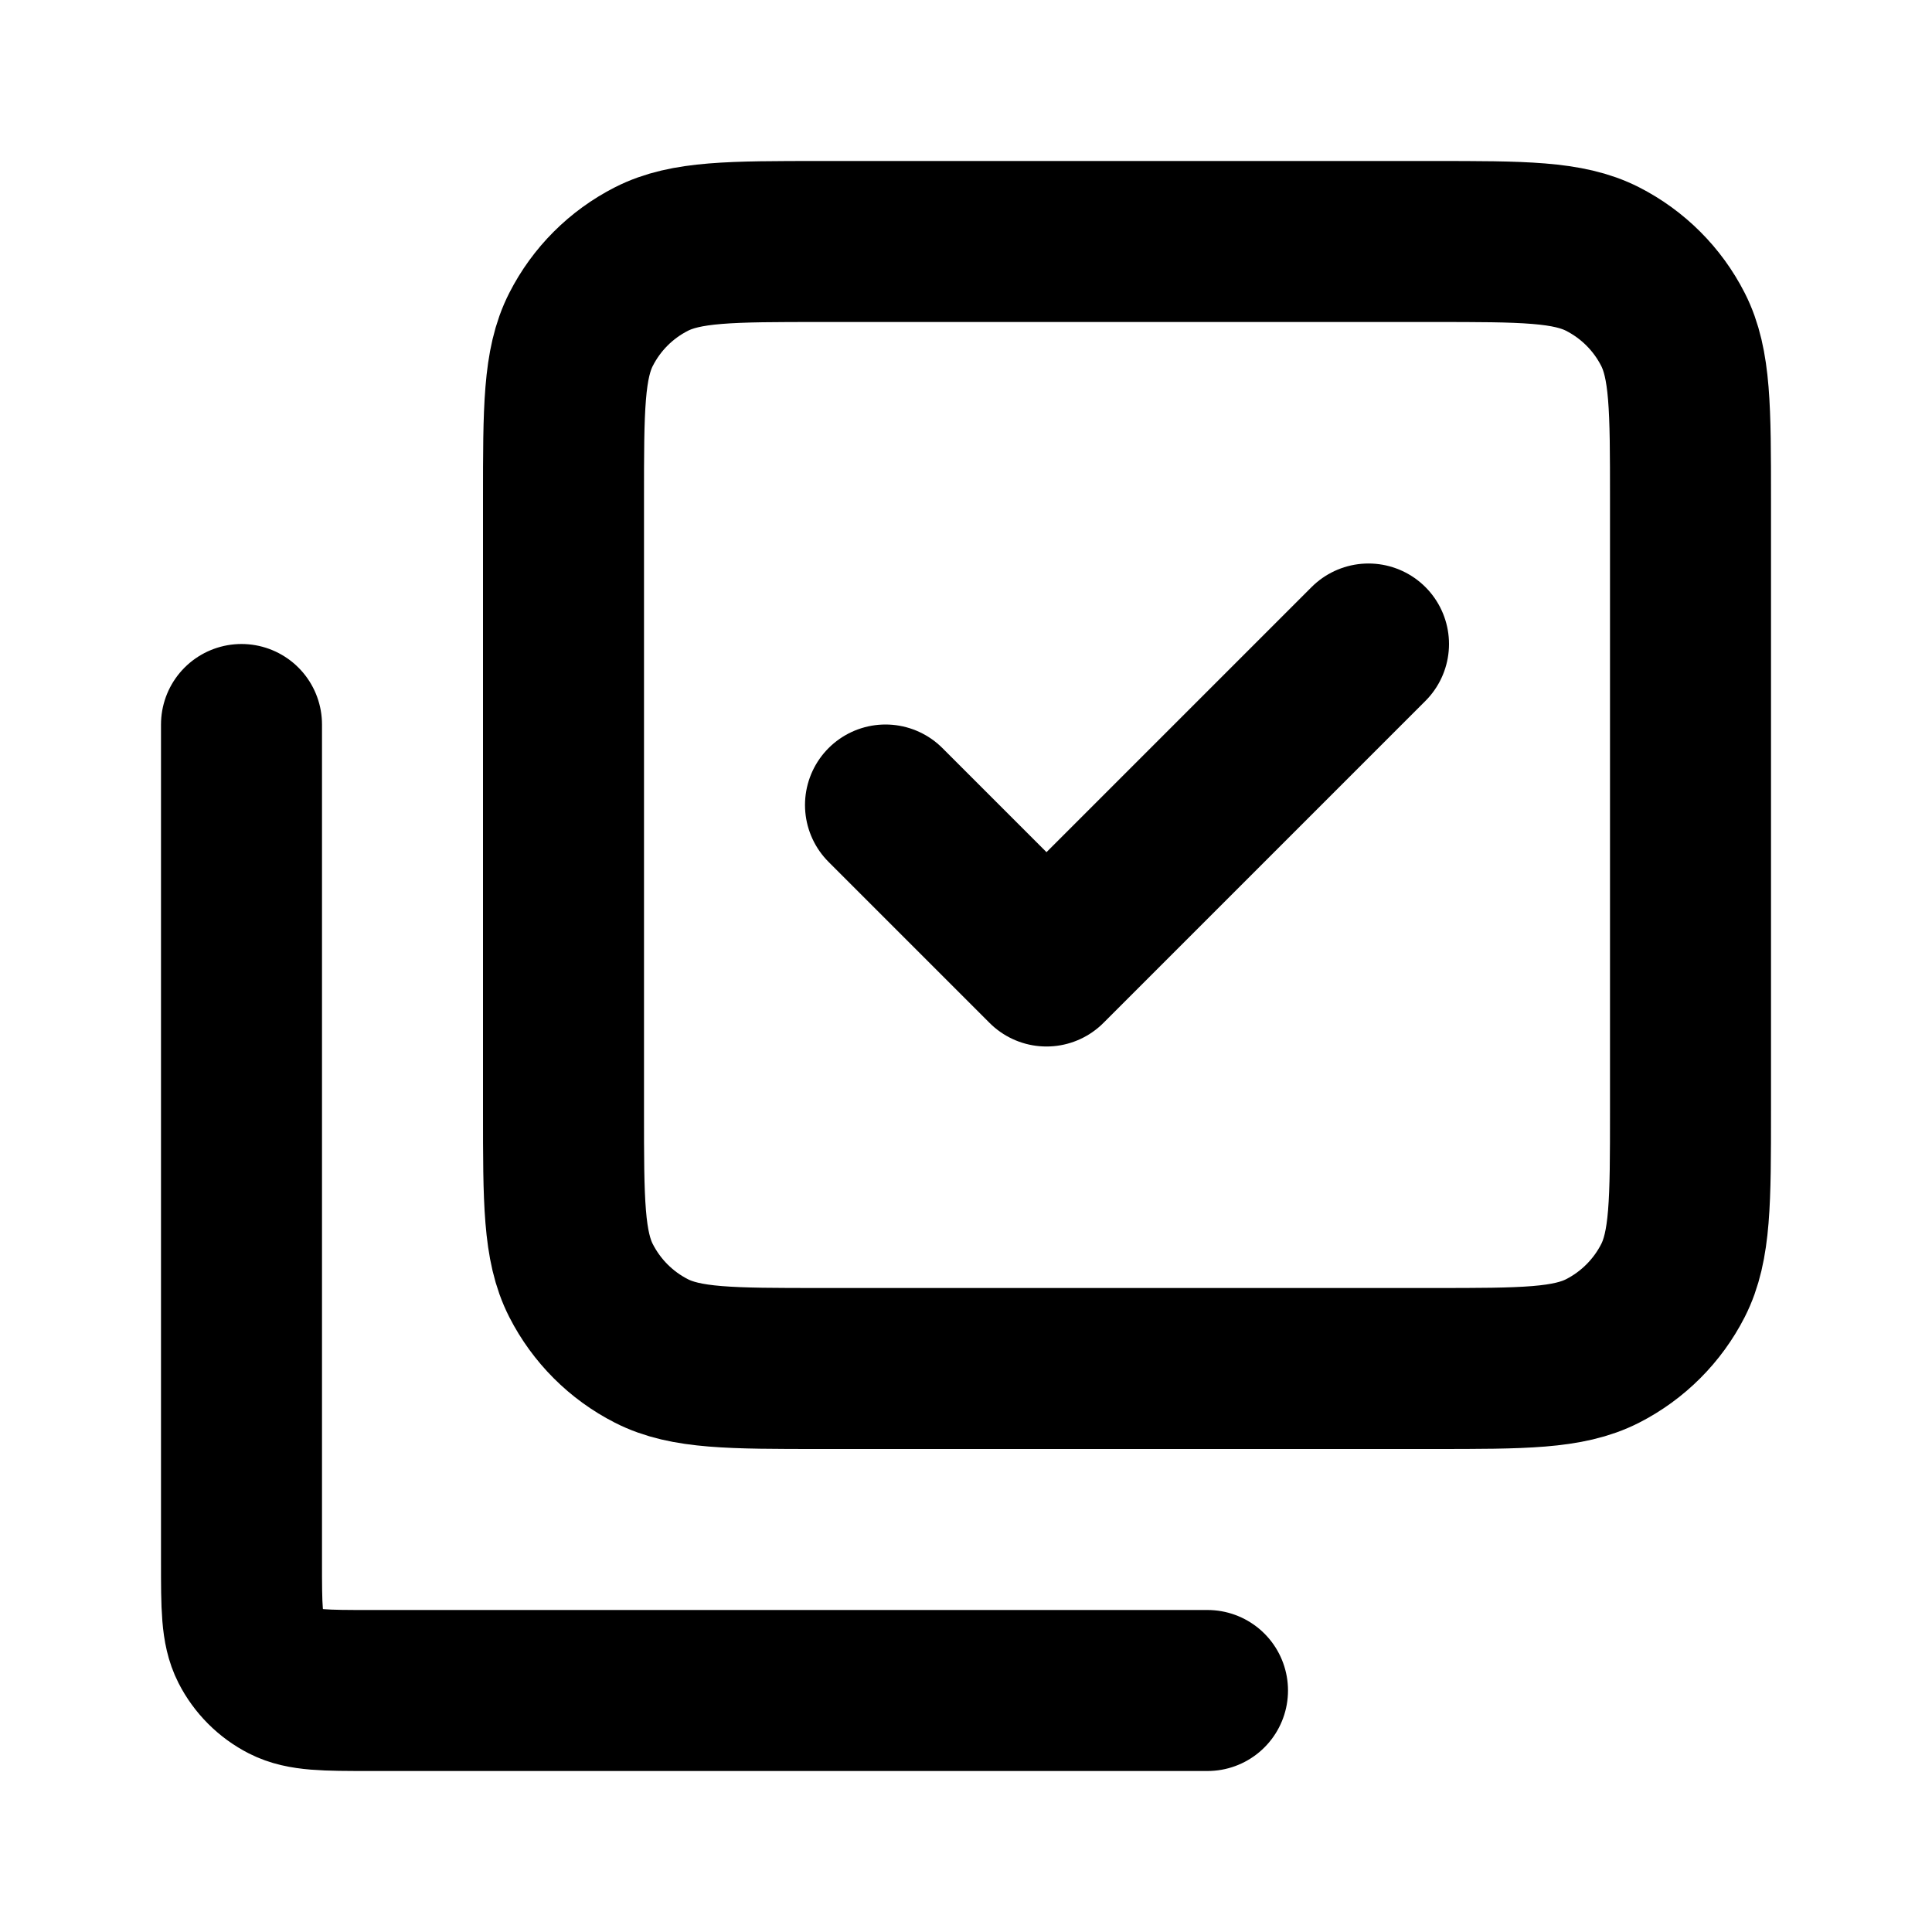
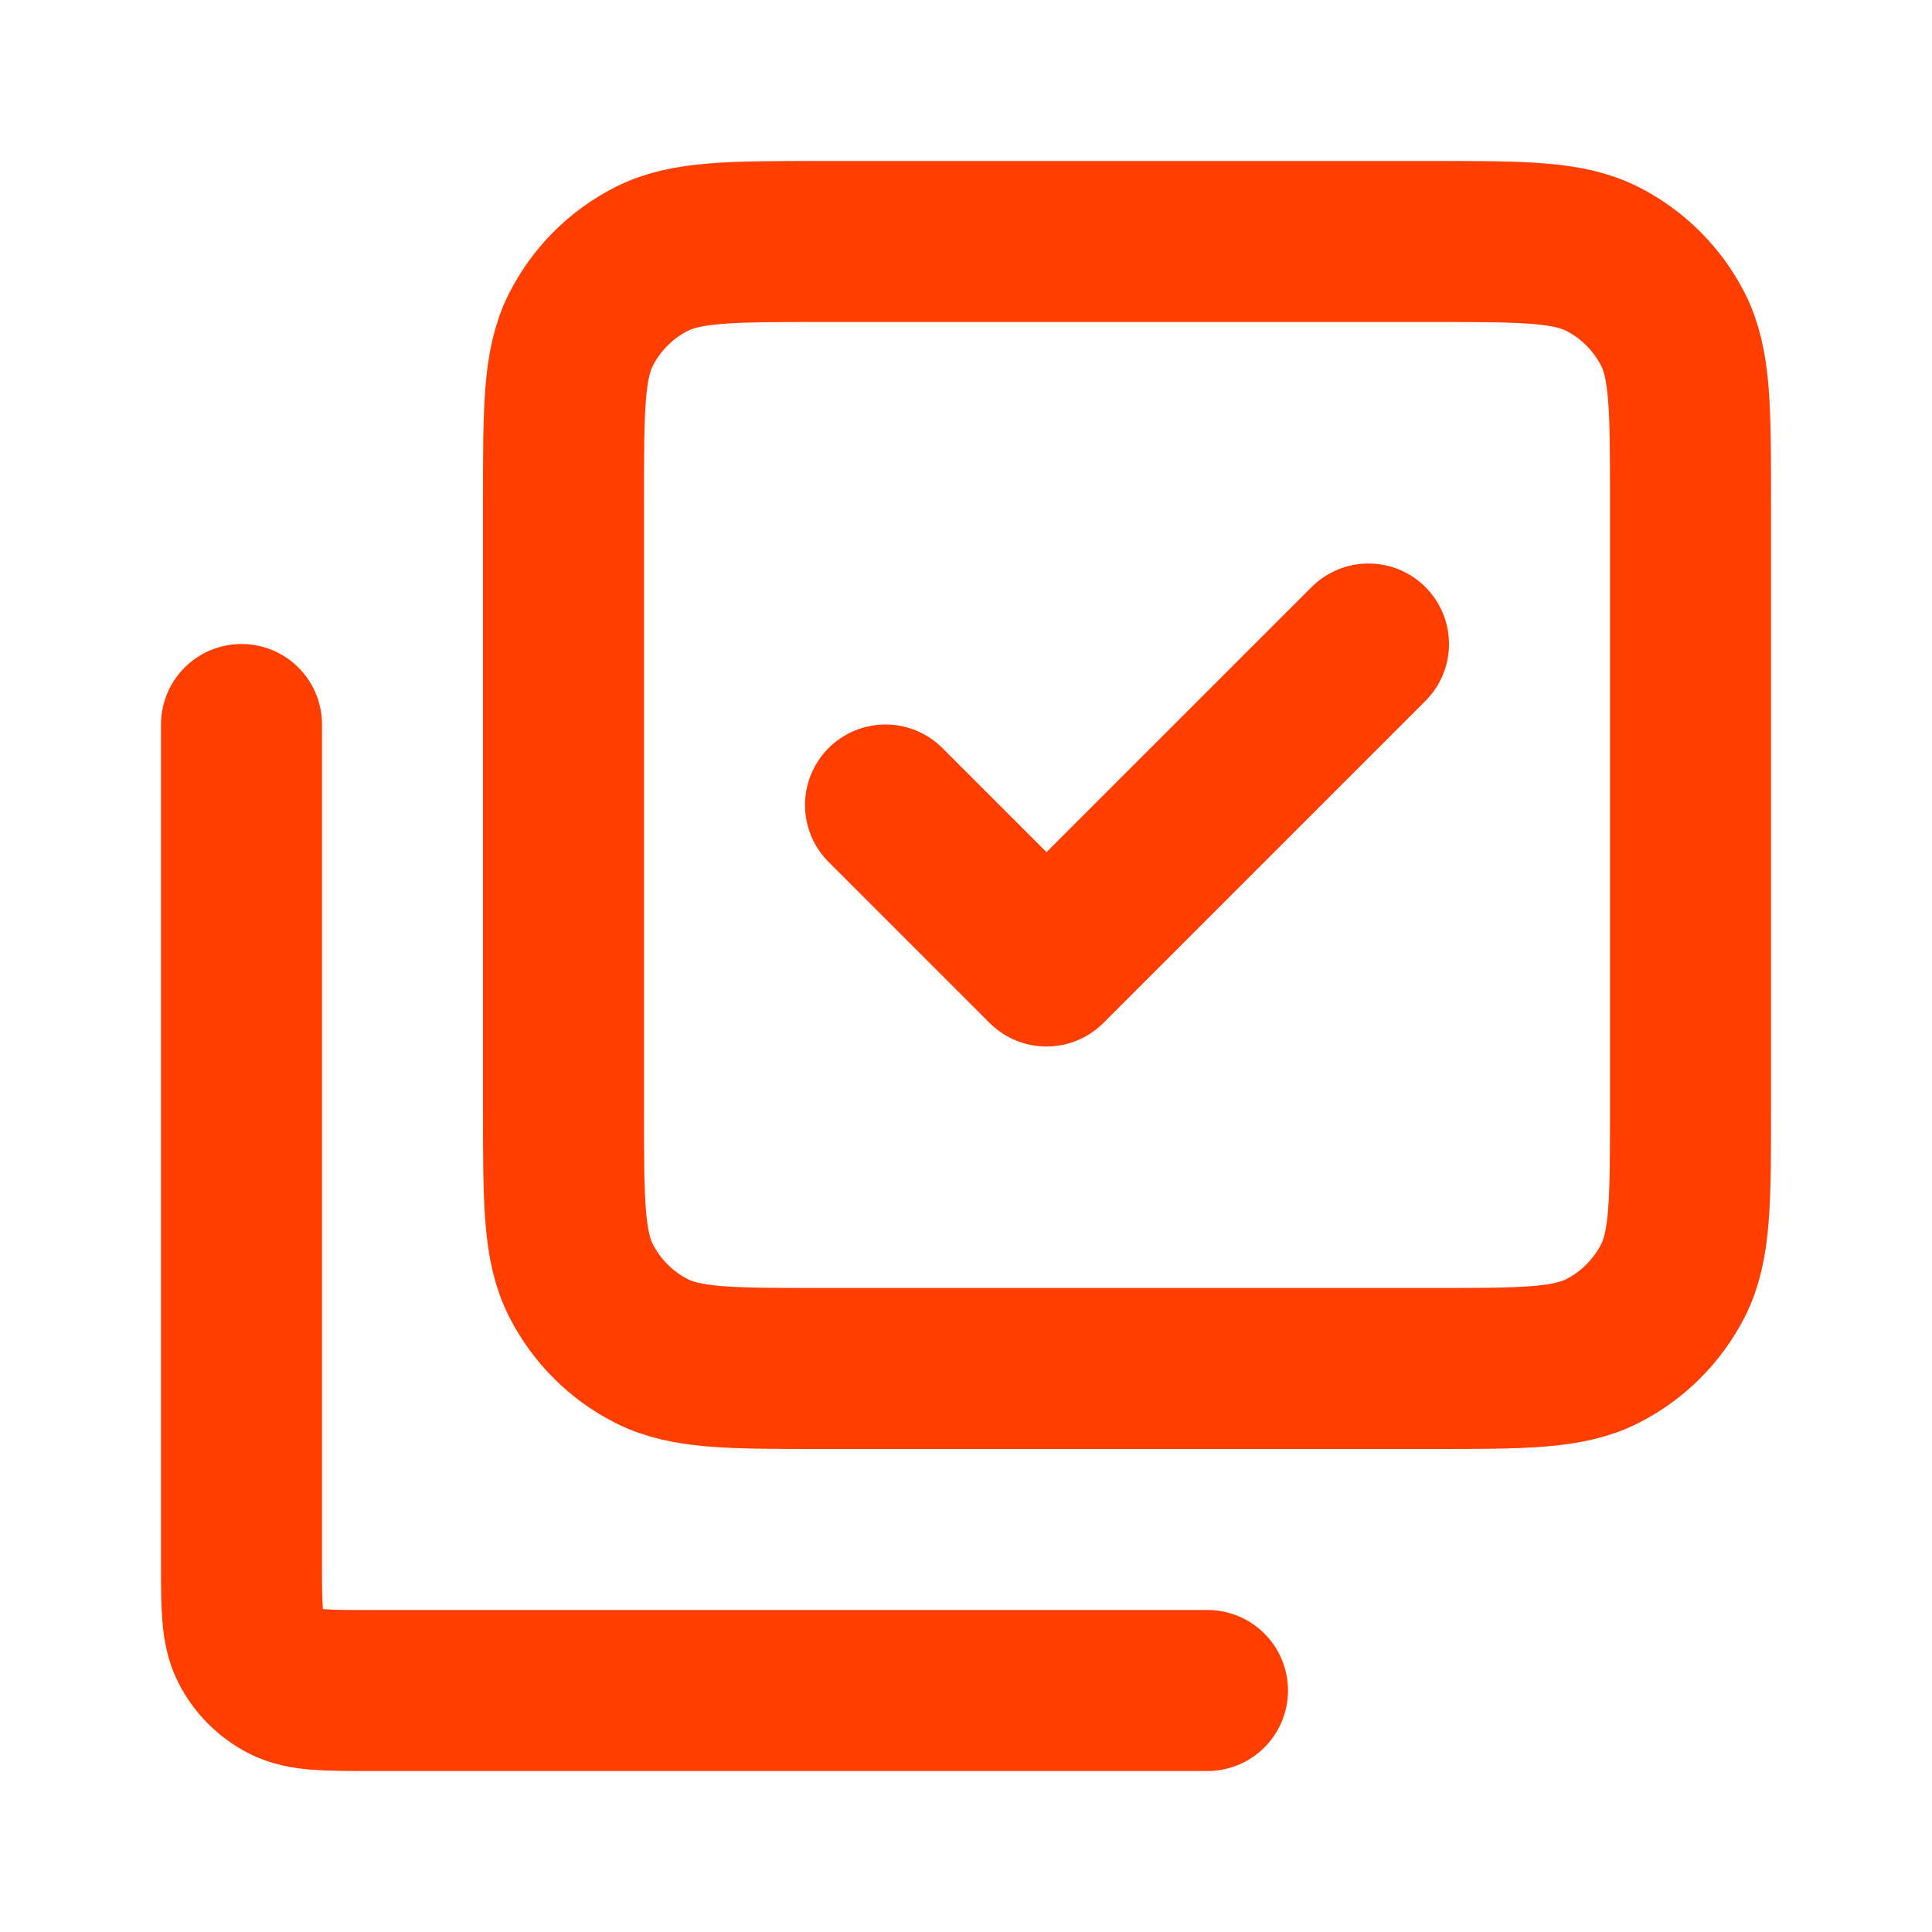
<svg xmlns="http://www.w3.org/2000/svg" width="800px" height="800px" viewBox="0 0 24 24" fill="none">
  <g id="Edit / Select_Multiple">
-     <path id="Vector" d="M3 9V19.4C3 19.96 3 20.24 3.109 20.454C3.205 20.642 3.358 20.795 3.546 20.891C3.76 21 4.04 21 4.598 21H15M17 8L13 12L11 10M7 13.8V6.2C7 5.08 7 4.52 7.218 4.092C7.41 3.715 7.715 3.41 8.092 3.218C8.52 3 9.08 3 10.2 3H17.8C18.92 3 19.48 3 19.908 3.218C20.284 3.41 20.59 3.715 20.782 4.092C21 4.52 21 5.08 21 6.2L21 13.8C21 14.92 21 15.48 20.782 15.908C20.59 16.284 20.284 16.59 19.908 16.782C19.48 17 18.922 17 17.804 17H10.197C9.079 17 8.519 17 8.092 16.782C7.715 16.59 7.41 16.284 7.218 15.908C7 15.48 7 14.92 7 13.8Z" stroke="#000000" stroke-width="2" stroke-linecap="round" stroke-linejoin="round" />
+     <path id="Vector" d="M3 9V19.4C3 19.96 3 20.24 3.109 20.454C3.205 20.642 3.358 20.795 3.546 20.891C3.76 21 4.04 21 4.598 21H15M17 8L13 12L11 10M7 13.8V6.2C7 5.08 7 4.52 7.218 4.092C7.41 3.715 7.715 3.41 8.092 3.218C8.52 3 9.08 3 10.2 3H17.8C18.92 3 19.48 3 19.908 3.218C20.284 3.41 20.59 3.715 20.782 4.092C21 4.52 21 5.08 21 6.2L21 13.8C21 14.92 21 15.48 20.782 15.908C20.59 16.284 20.284 16.59 19.908 16.782C19.48 17 18.922 17 17.804 17H10.197C9.079 17 8.519 17 8.092 16.782C7.715 16.59 7.41 16.284 7.218 15.908C7 15.48 7 14.92 7 13.8Z" stroke="#FF3E00" stroke-width="2" stroke-linecap="round" stroke-linejoin="round" />
  </g>
</svg>
